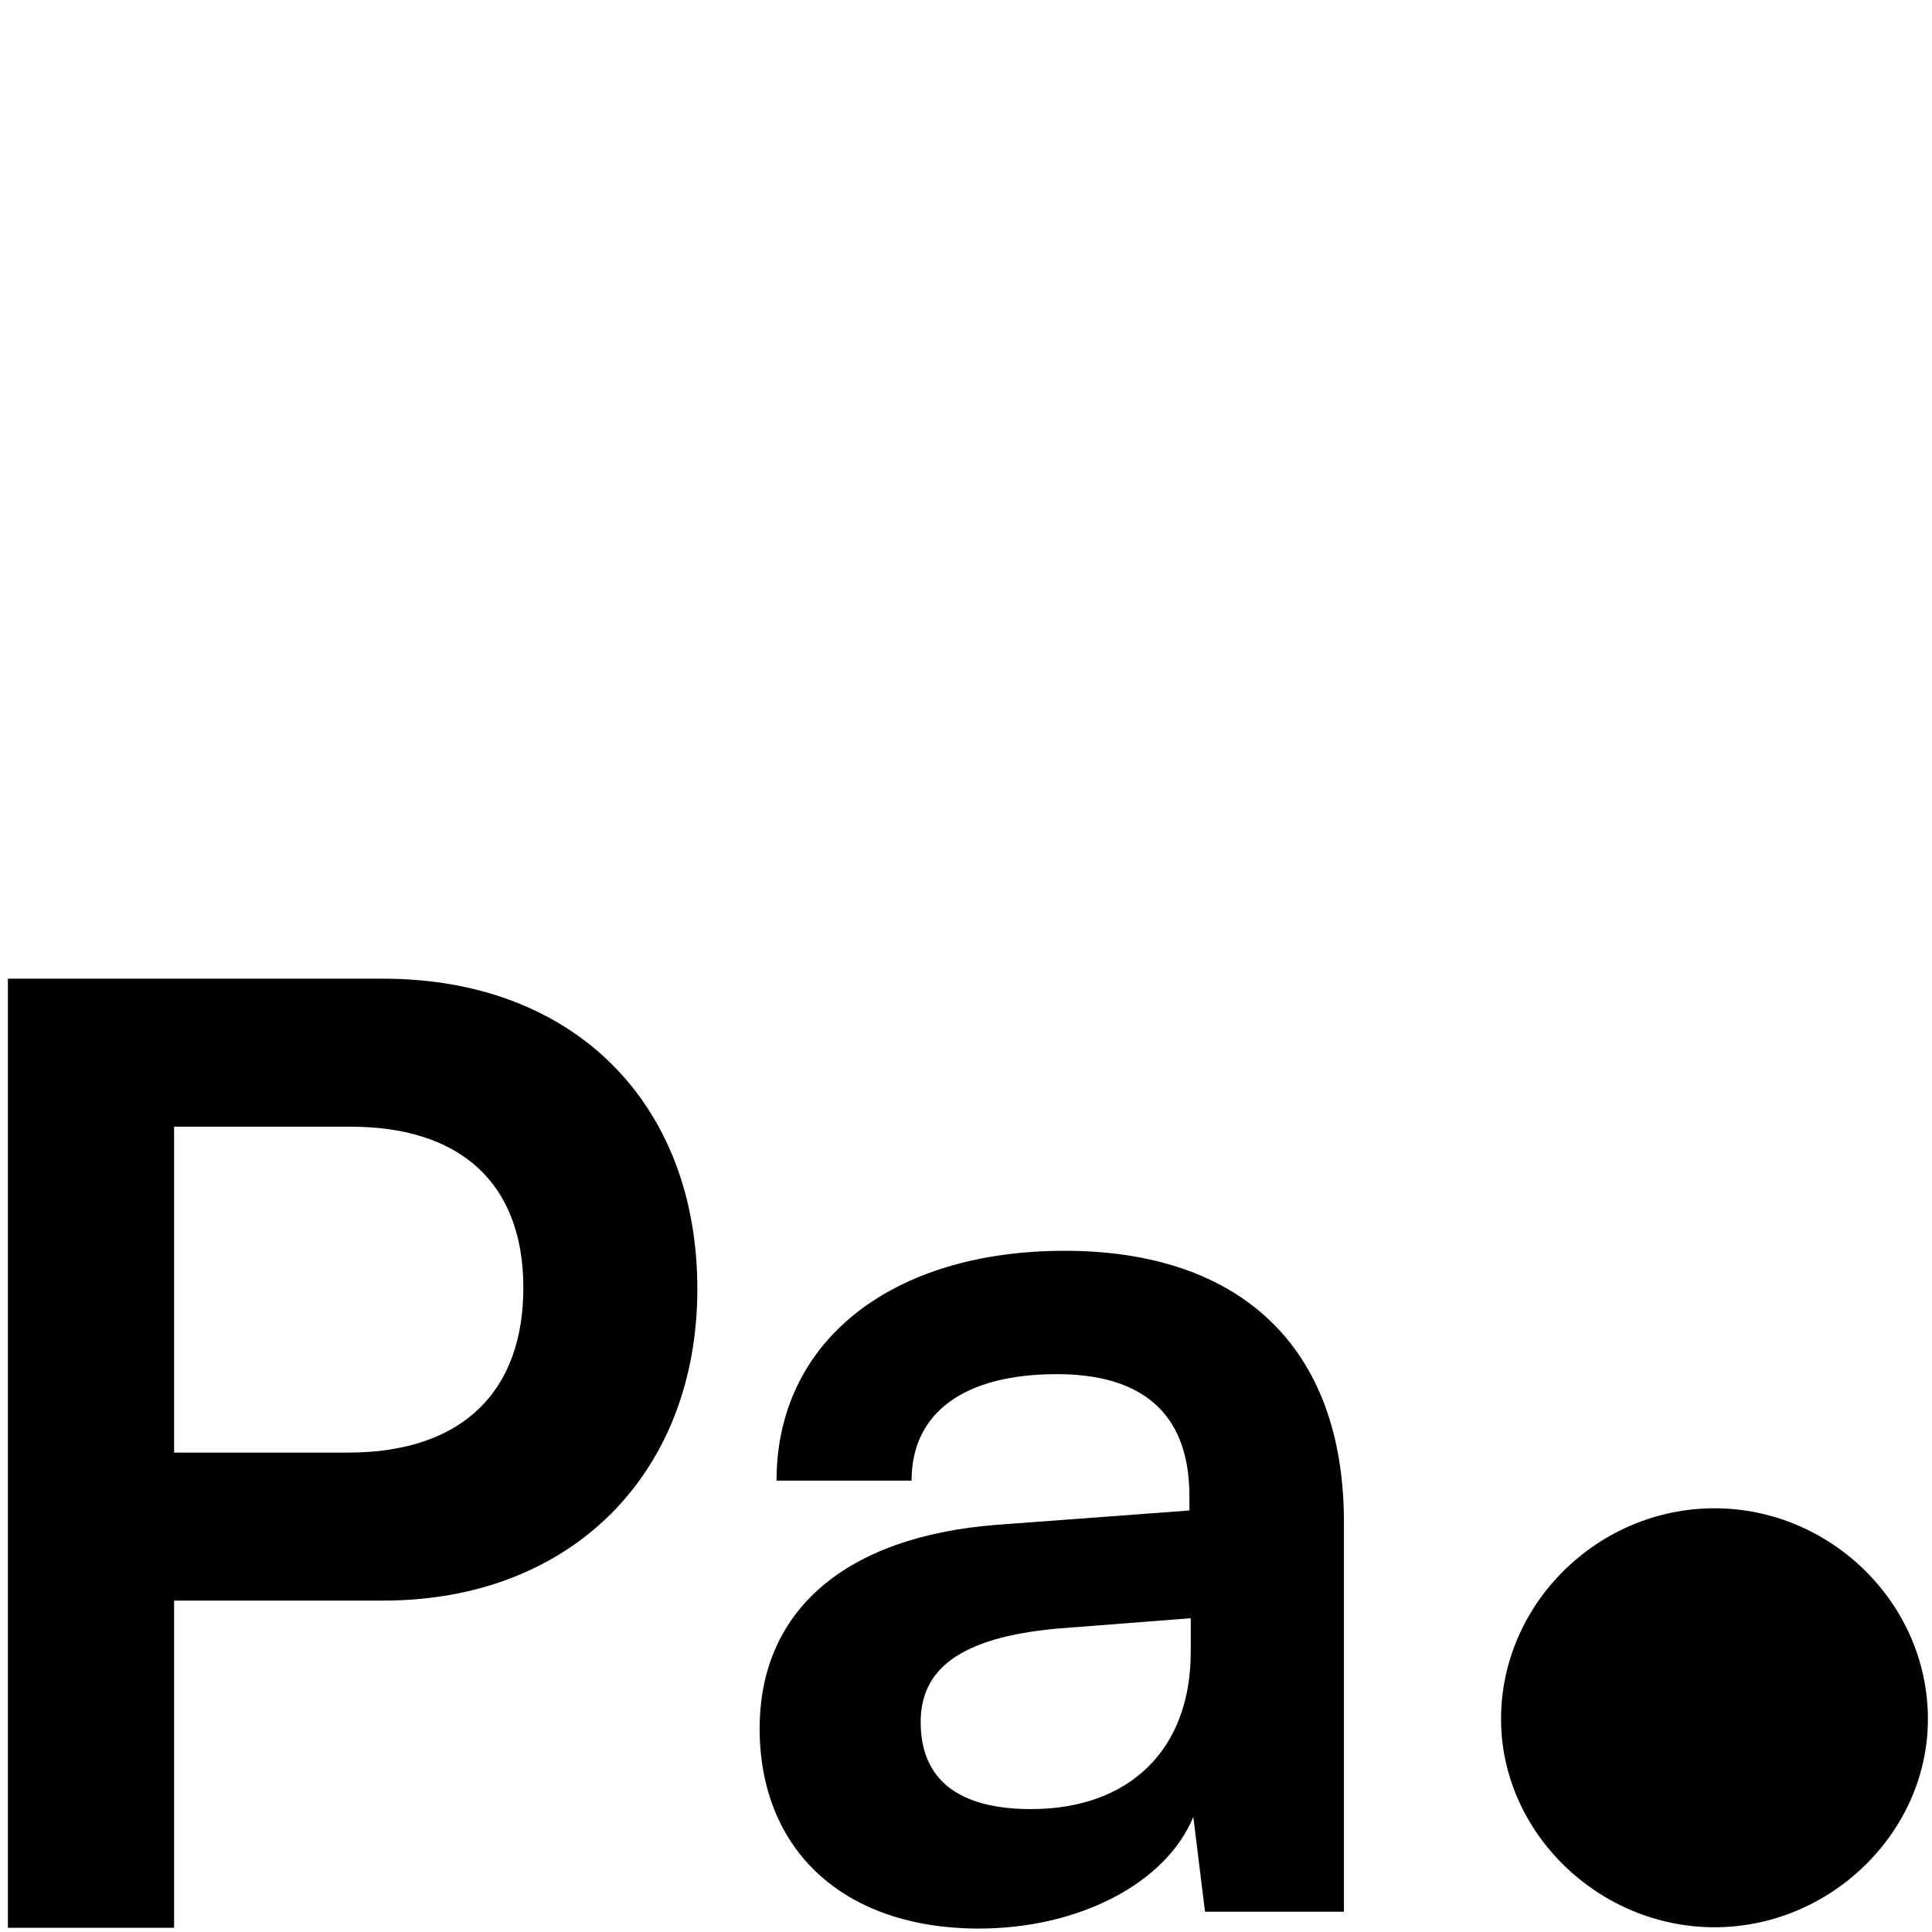
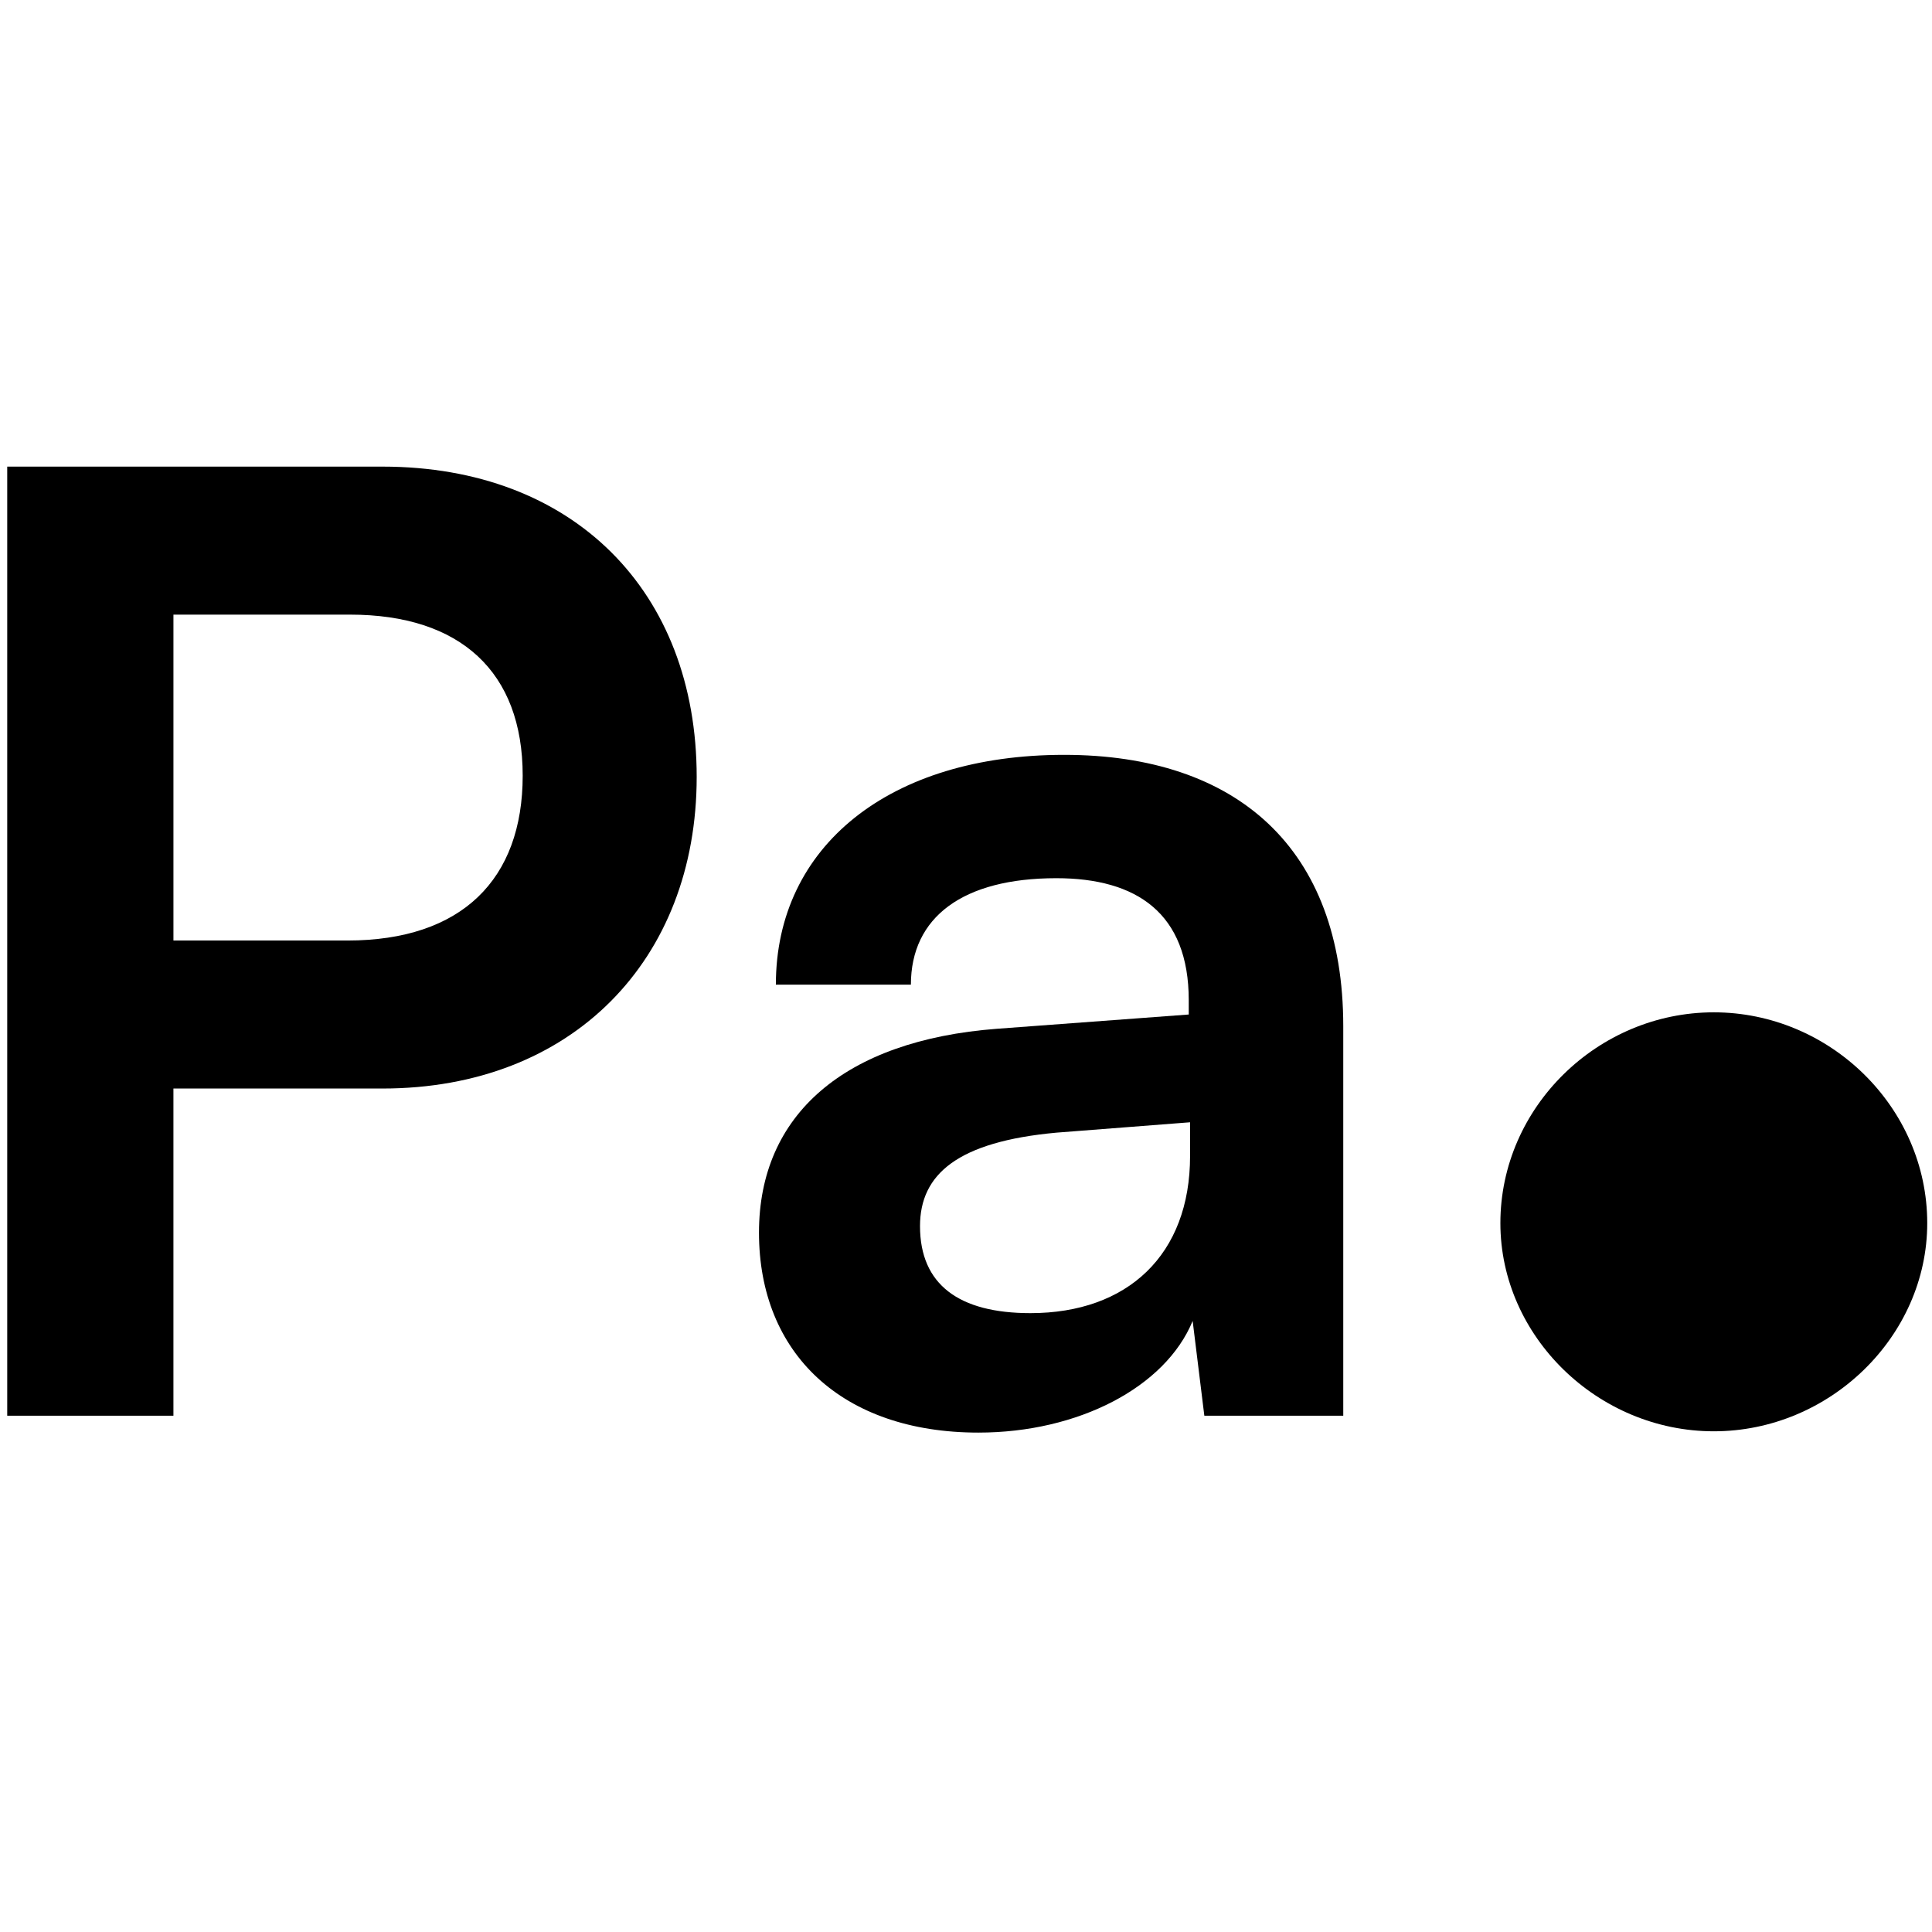
<svg xmlns="http://www.w3.org/2000/svg" width="512" height="512" viewBox="0 0 135.467 135.467" version="1.1" id="svg5">
  <defs id="defs2" />
  <g id="layer1">
-     <rect style="fill:#ffffff;stroke-width:0.265" id="rect958" width="241.928" height="174.879" x="-65.715" y="-17.49" />
-     <path d="m 26.864,112.23 c 13.292,0 22.032,-9.013 22.032,-21.849 0,-13.019 -8.649,-21.758 -22.032,-21.758 H 0.554 V 135.172 H 12.207 v -22.942 z m -2.276,-33.229 c 7.738,0 12.108,4.006 12.108,11.289 0,7.283 -4.279,11.562 -12.29,11.562 H 12.207 V 79.001 Z" style="font-weight:bold;font-size:3.175px;font-family:Satoshi;-inkscape-font-specification:'Satoshi Bold';stroke-width:7.587" id="path189" />
-     <path d="m 68.652,135.225 c 7.01,0 13.11,-3.186 15.021,-7.829 l 0.819,6.646 h 9.741 v -27.312 c 0,-12.472 -7.465,-19.027 -19.573,-19.027 -12.199,0 -20.211,6.373 -20.211,16.114 h 9.468 c 0,-4.734 3.642,-7.465 10.196,-7.465 5.644,0 9.286,2.458 9.286,8.558 v 1.001 l -13.474,1.002 c -10.652,0.82 -16.66,6.009 -16.66,14.293 0,8.467 5.827,14.02 15.386,14.02 z m 3.642,-8.376 c -5.007,0 -7.738,-2.003 -7.738,-6.1 0,-3.642 2.64,-5.918 9.559,-6.555 l 9.377,-0.728 v 2.367 c 0,6.919 -4.37,11.016 -11.198,11.016 z" style="font-weight:bold;font-size:3.175px;font-family:Satoshi;-inkscape-font-specification:'Satoshi Bold';stroke-width:7.587" id="path191" />
-     <path d="m 120.215,135.134 c 8.129,0 14.965,-6.651 14.965,-14.596 0,-8.129 -6.836,-14.781 -14.965,-14.781 -8.129,0 -14.965,6.651 -14.965,14.781 0,7.945 6.836,14.596 14.965,14.596 z" style="font-weight:bold;font-size:3.175px;font-family:Satoshi;-inkscape-font-specification:'Satoshi Bold';stroke-width:15.396" id="path193" />
+     <rect style="fill:#ffffff;stroke-width:0.265" id="rect958" width="241.928" height="174.879" x="-60.164" y="-21.789" />
+     <path d="m 26.818,76.325 c 13.292,0 22.032,-9.013 22.032,-21.849 0,-13.019 -8.649,-21.758 -22.032,-21.758 H 0.507 V 99.266 H 12.16 V 76.325 Z m -2.276,-33.229 c 7.738,0 12.108,4.006 12.108,11.289 0,7.283 -4.279,11.562 -12.29,11.562 H 12.161 V 43.095 Z" style="font-weight:bold;font-size:3.175px;font-family:Satoshi;-inkscape-font-specification:'Satoshi Bold';stroke-width:7.587" id="path189" />
+     <path d="m 68.605,100.45 c 7.01,0 13.11,-3.186 15.021,-7.829 l 0.819,6.646 h 9.741 V 71.955 c 0,-12.472 -7.465,-19.027 -19.573,-19.027 -12.199,0 -20.211,6.373 -20.211,16.114 h 9.468 c 0,-4.734 3.642,-7.465 10.196,-7.465 5.644,0 9.286,2.458 9.286,8.558 V 71.135 l -13.474,1.002 c -10.652,0.819 -16.66,6.009 -16.66,14.293 0,8.467 5.827,14.02 15.386,14.02 z m 3.642,-8.376 c -5.007,0 -7.738,-2.003 -7.738,-6.1 0,-3.642 2.64,-5.918 9.559,-6.555 l 9.377,-0.728 v 2.367 c 0,6.919 -4.37,11.016 -11.198,11.016 z" style="font-weight:bold;font-size:3.175px;font-family:Satoshi;-inkscape-font-specification:'Satoshi Bold';stroke-width:7.587" id="path191" />
+     <path d="m 120.168,100.359 c 8.129,0 14.965,-6.651 14.965,-14.596 0,-8.129 -6.836,-14.781 -14.965,-14.781 -8.129,0 -14.965,6.651 -14.965,14.781 0,7.945 6.836,14.596 14.965,14.596 z" style="font-weight:bold;font-size:3.175px;font-family:Satoshi;-inkscape-font-specification:'Satoshi Bold';stroke-width:15.396" id="path193" />
  </g>
</svg>
